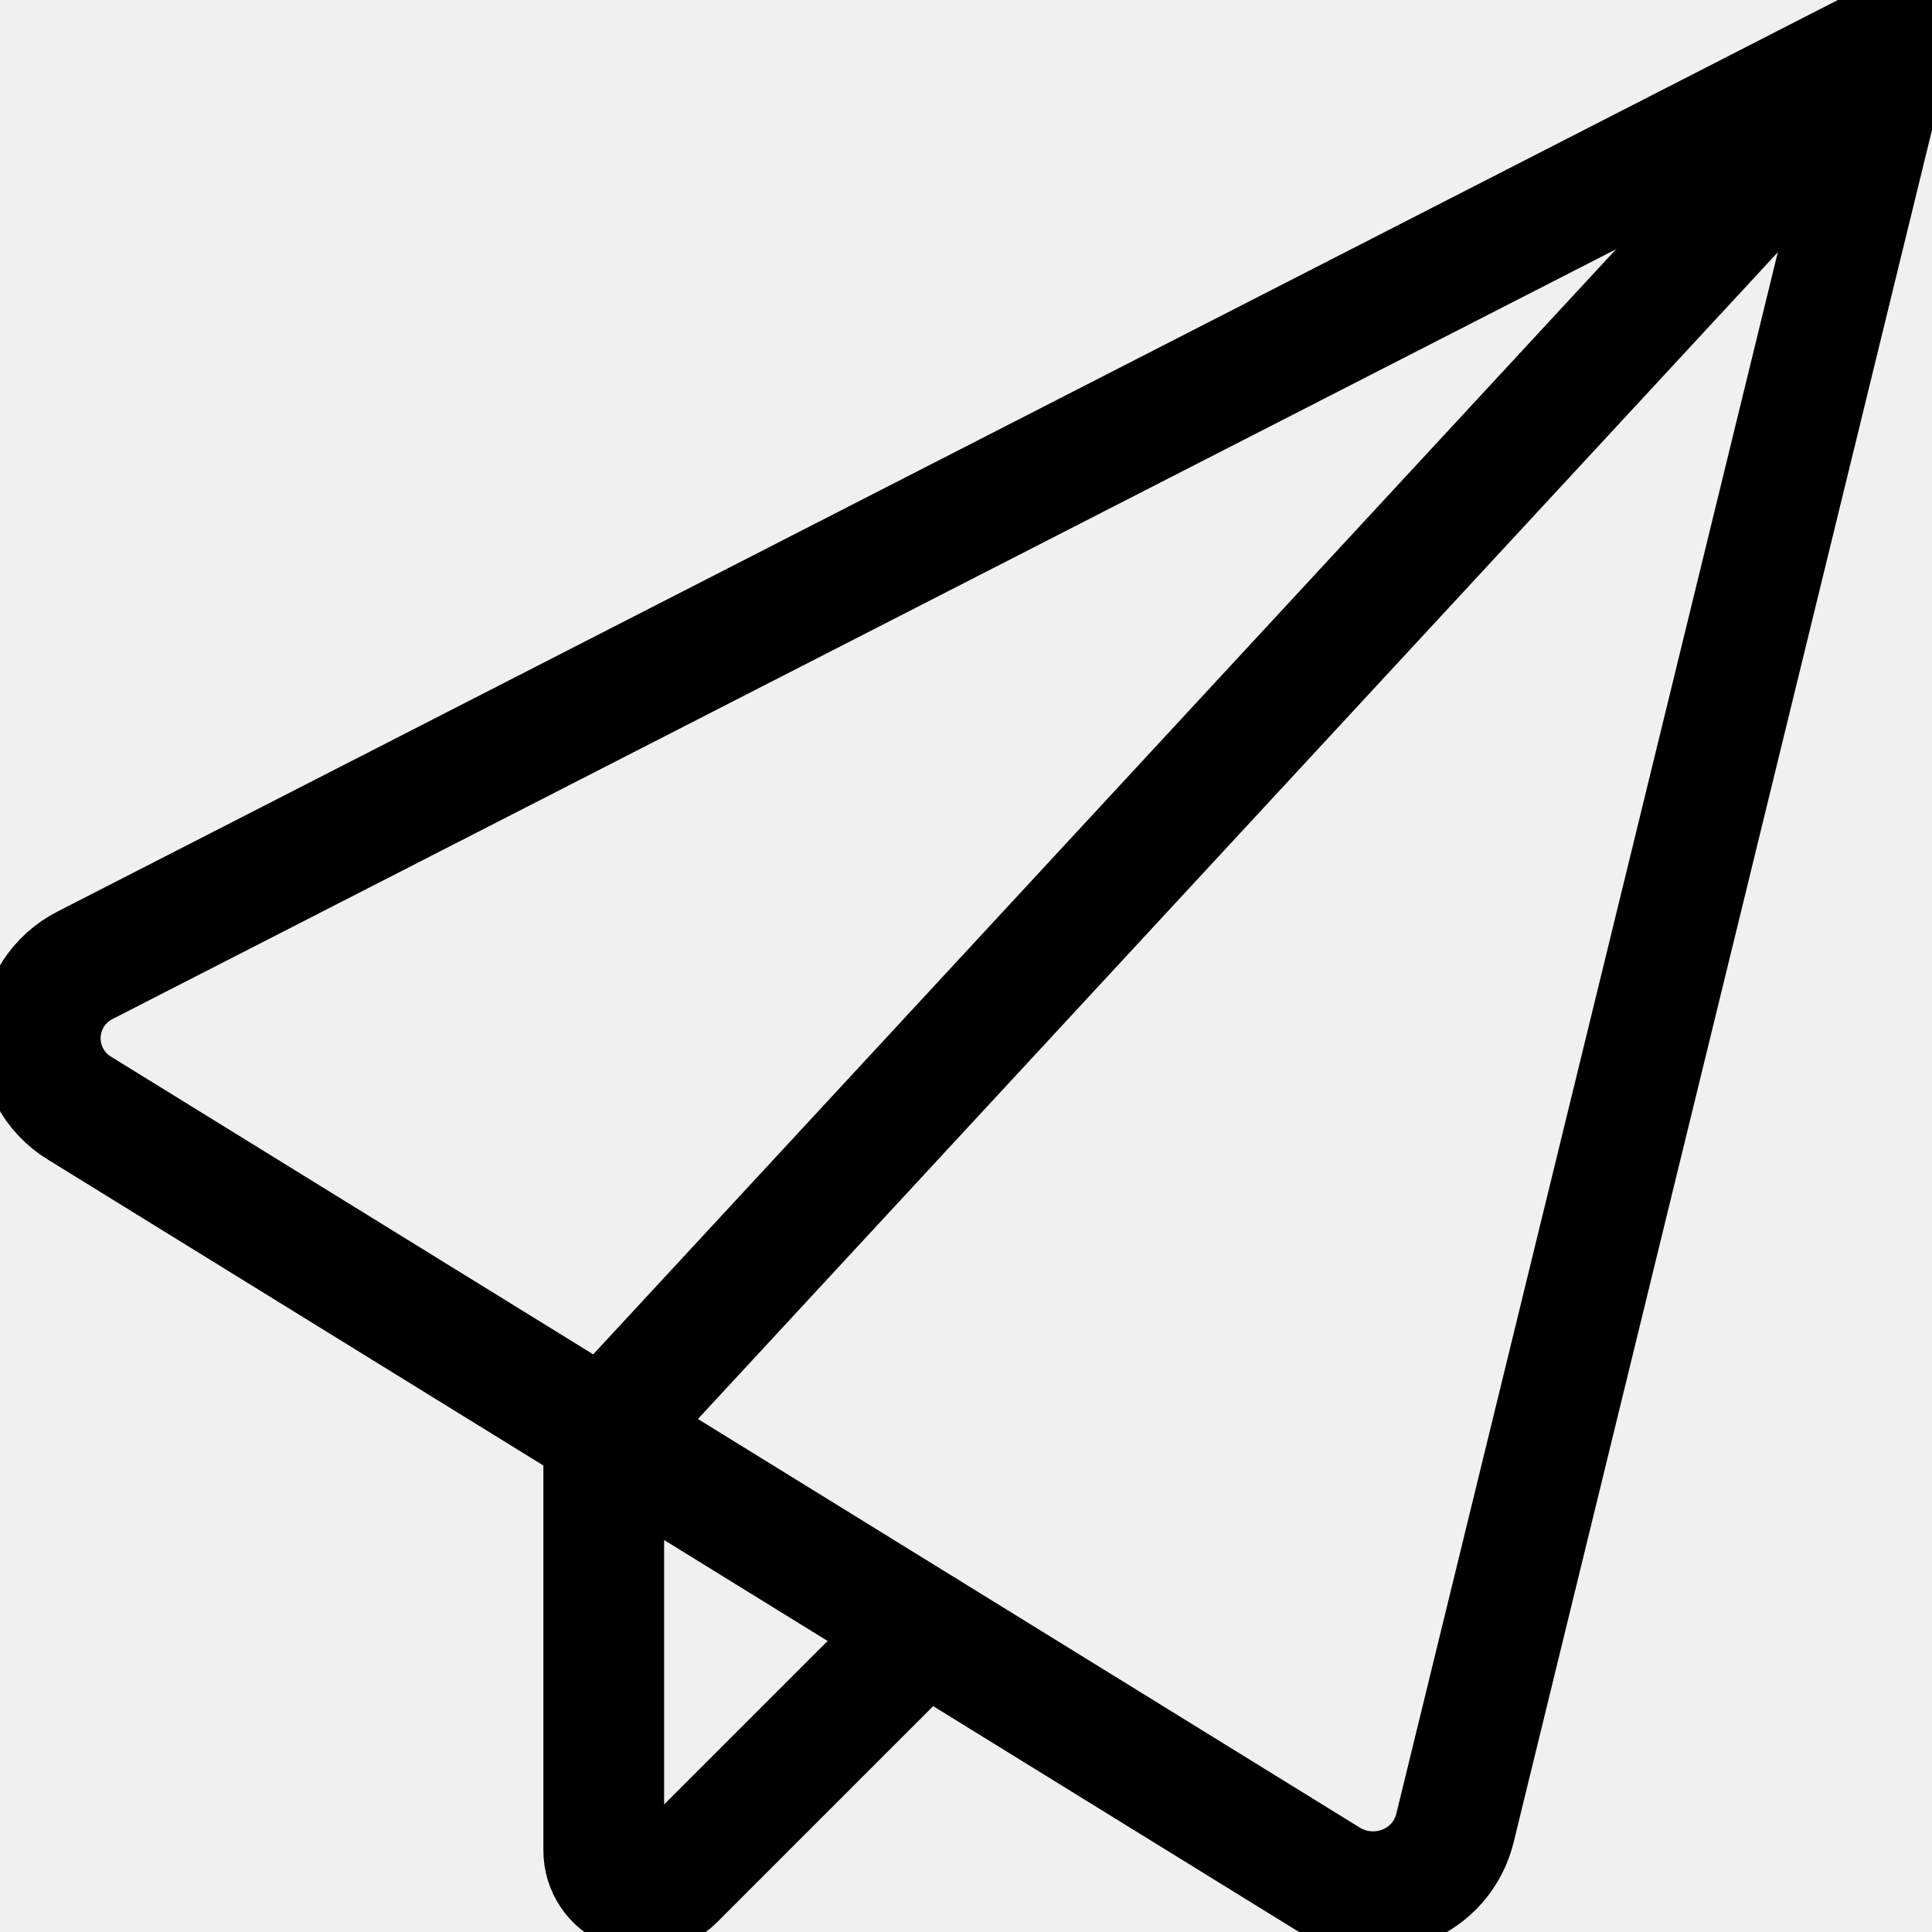
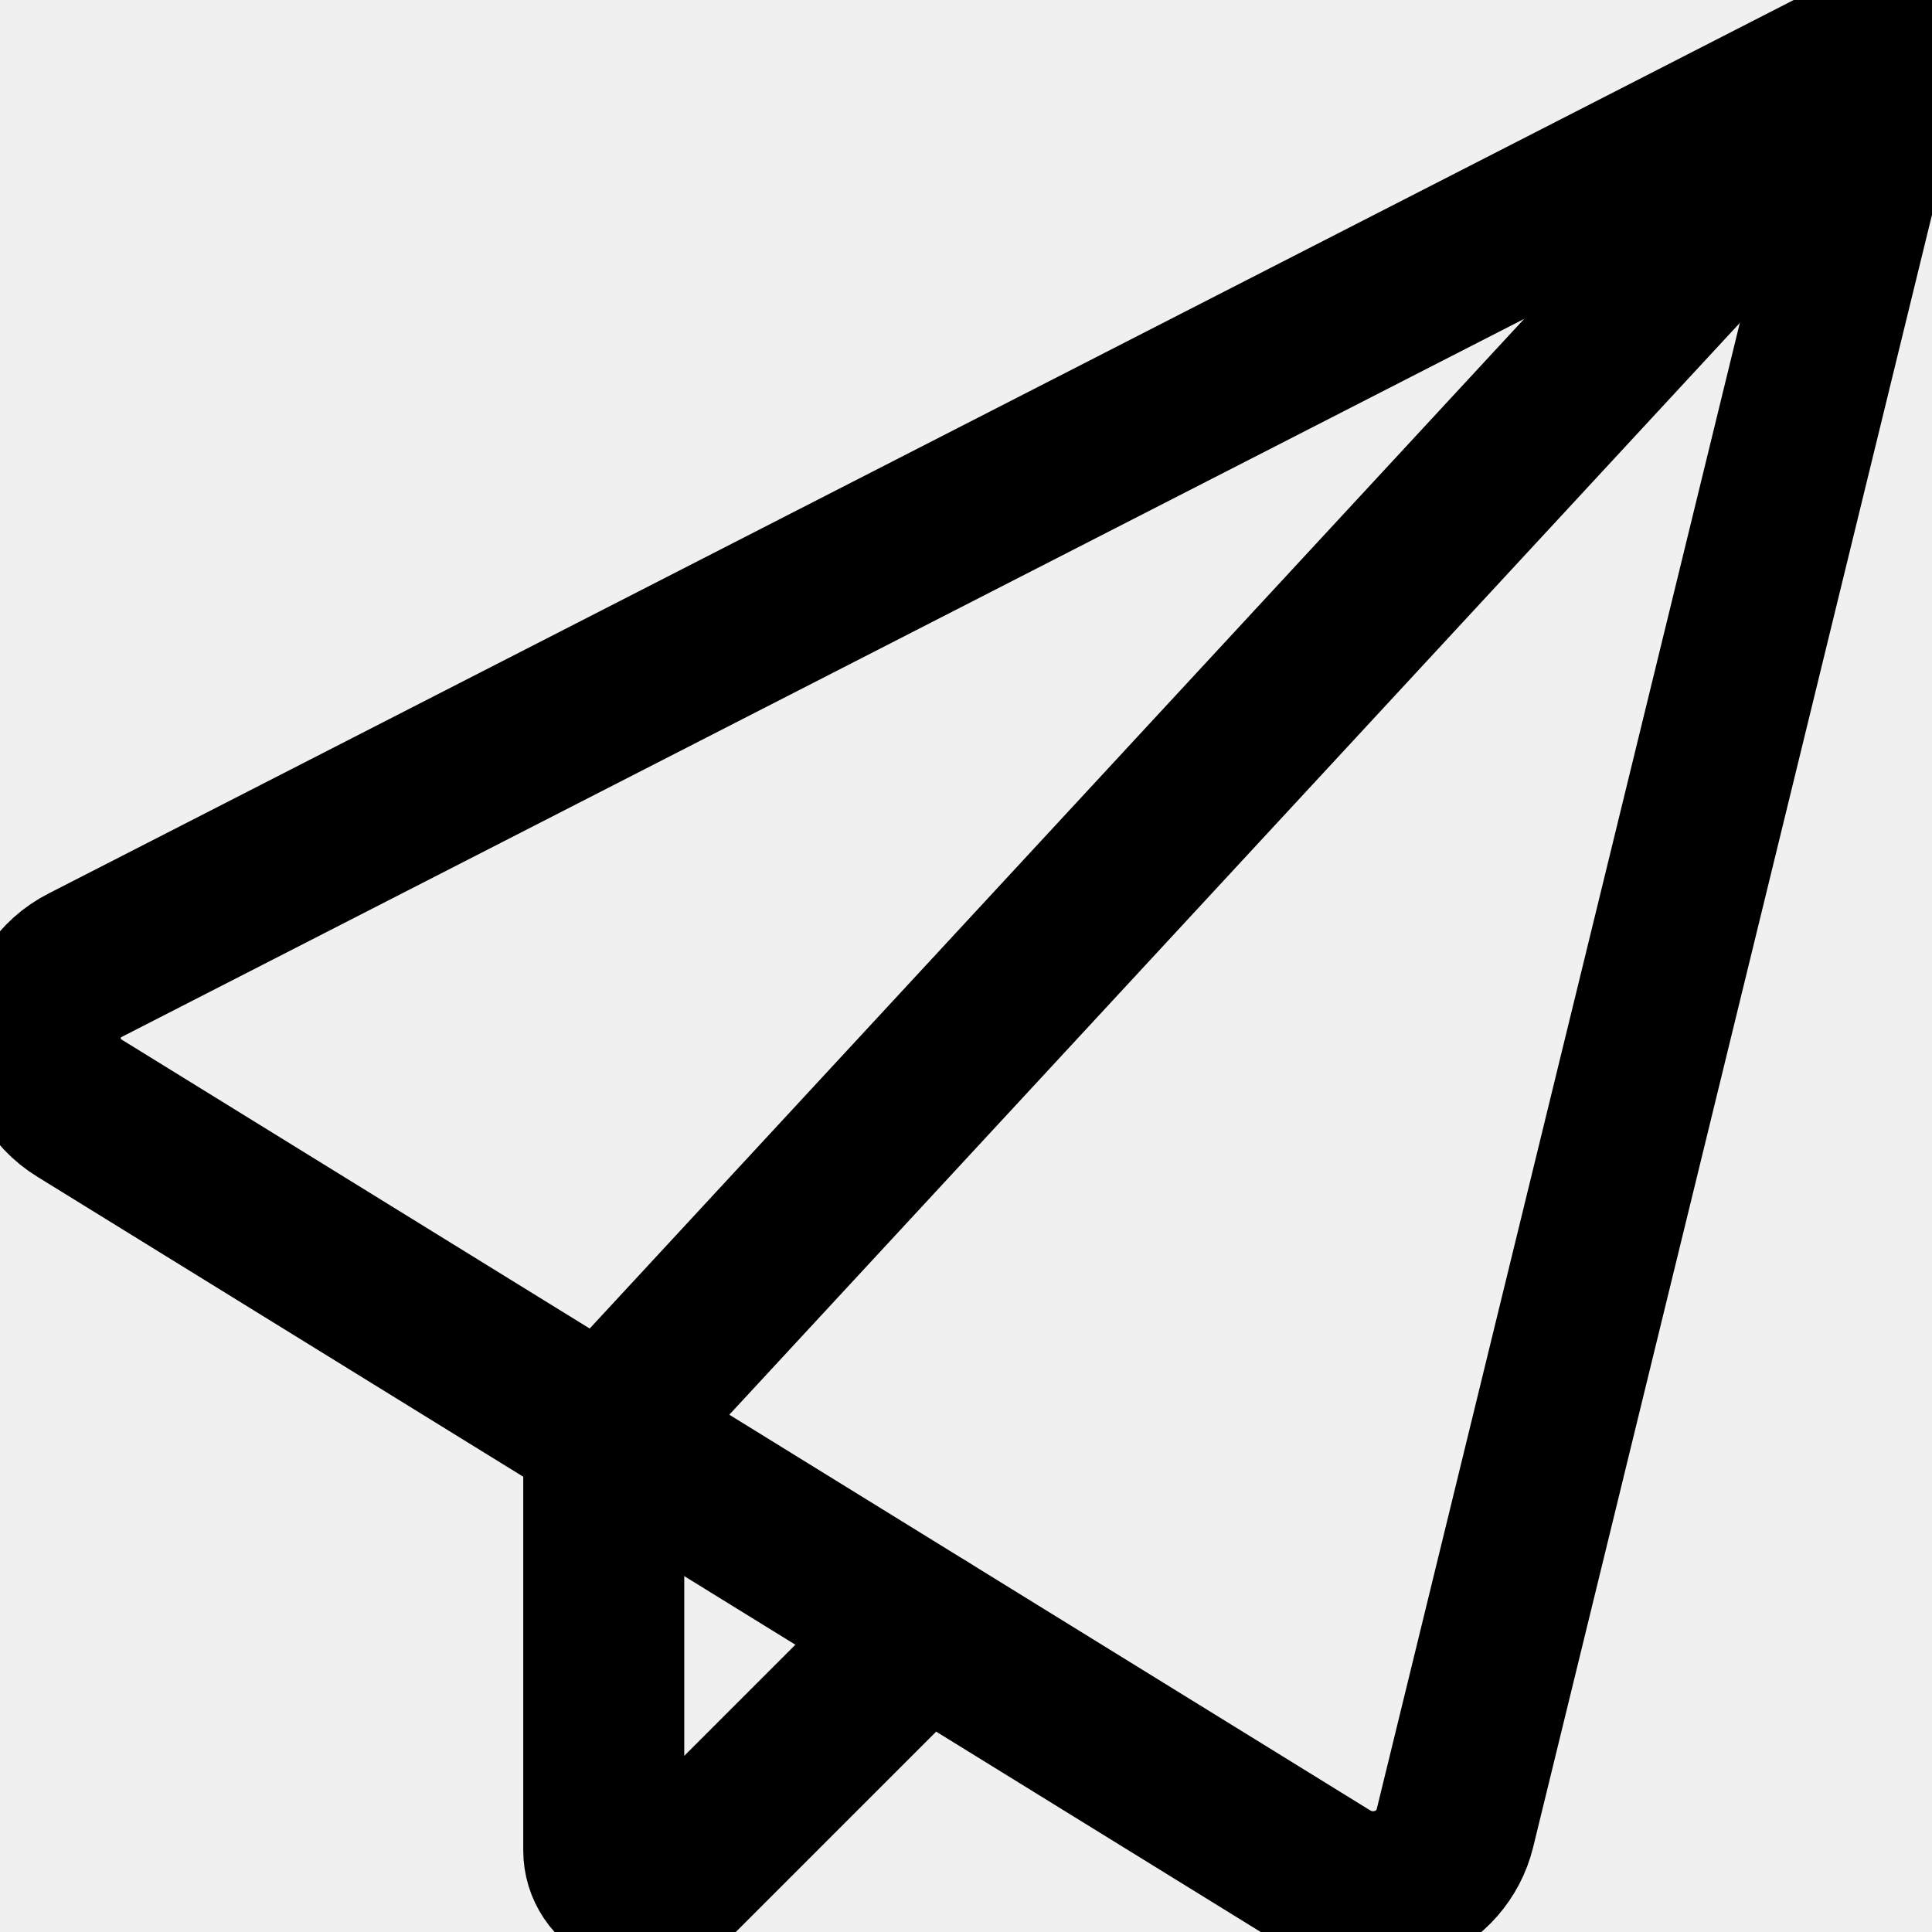
- <svg xmlns="http://www.w3.org/2000/svg" fill="none" viewBox="0 0 24 24" stroke="currentColor" aria-hidden="true">
-   <g stroke-linecap="round" stroke-linejoin="round" stroke-width="1.5" clip-path="url(#a)">
+ <svg fill="none" viewBox="0 0 24 24" stroke="currentColor" aria-hidden="true">
+   <g stroke-linecap="round" stroke-linejoin="round" stroke-width="2" clip-path="url(#a)">
    <path d="M.989 13.767a1.017 1.017 0 0 1 .073-1.779L23.5.5l-5.427 22.213a1.03 1.03 0 0 1-.623.711 1.062 1.062 0 0 1-.951-.082L.989 13.767Z" />
    <path d="M11.481 20.245 8.376 23.35a.513.513 0 0 1-.876-.363v-5.2L23.5.5" />
  </g>
  <defs>
    <clipPath id="a">
      <path fill="#fff" d="M0 0h24v24H0z" />
    </clipPath>
  </defs>
</svg>
